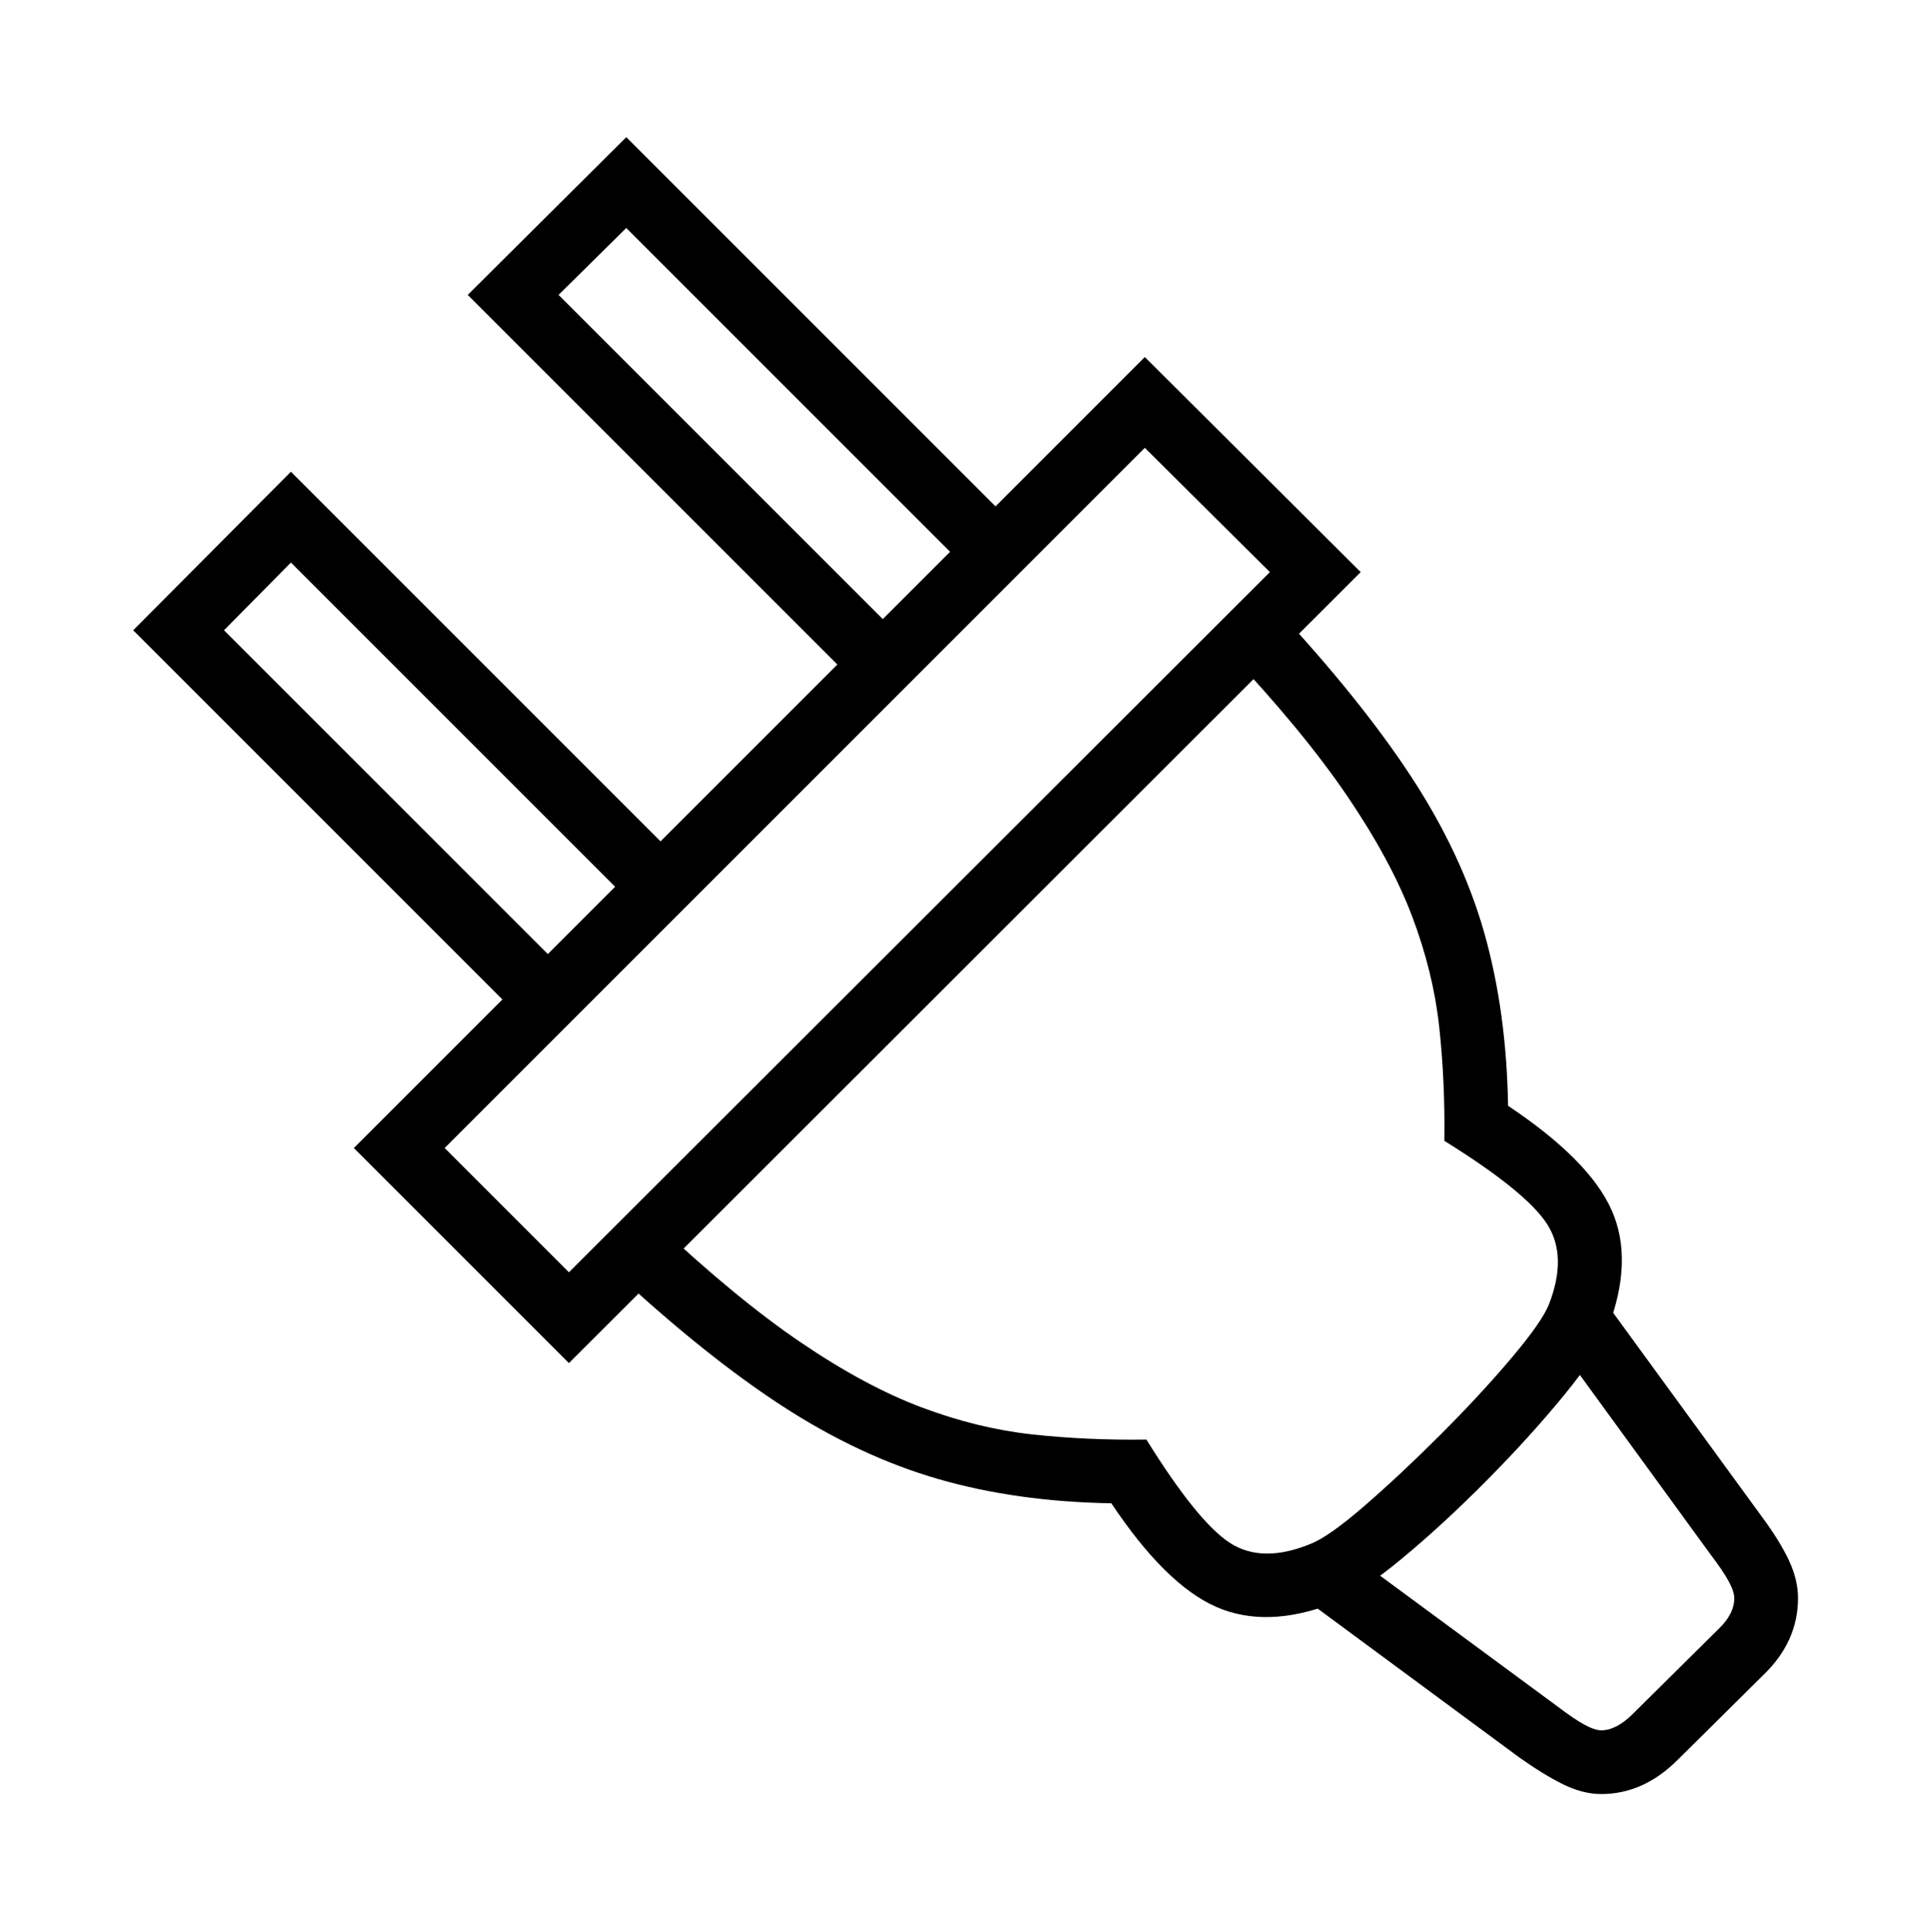
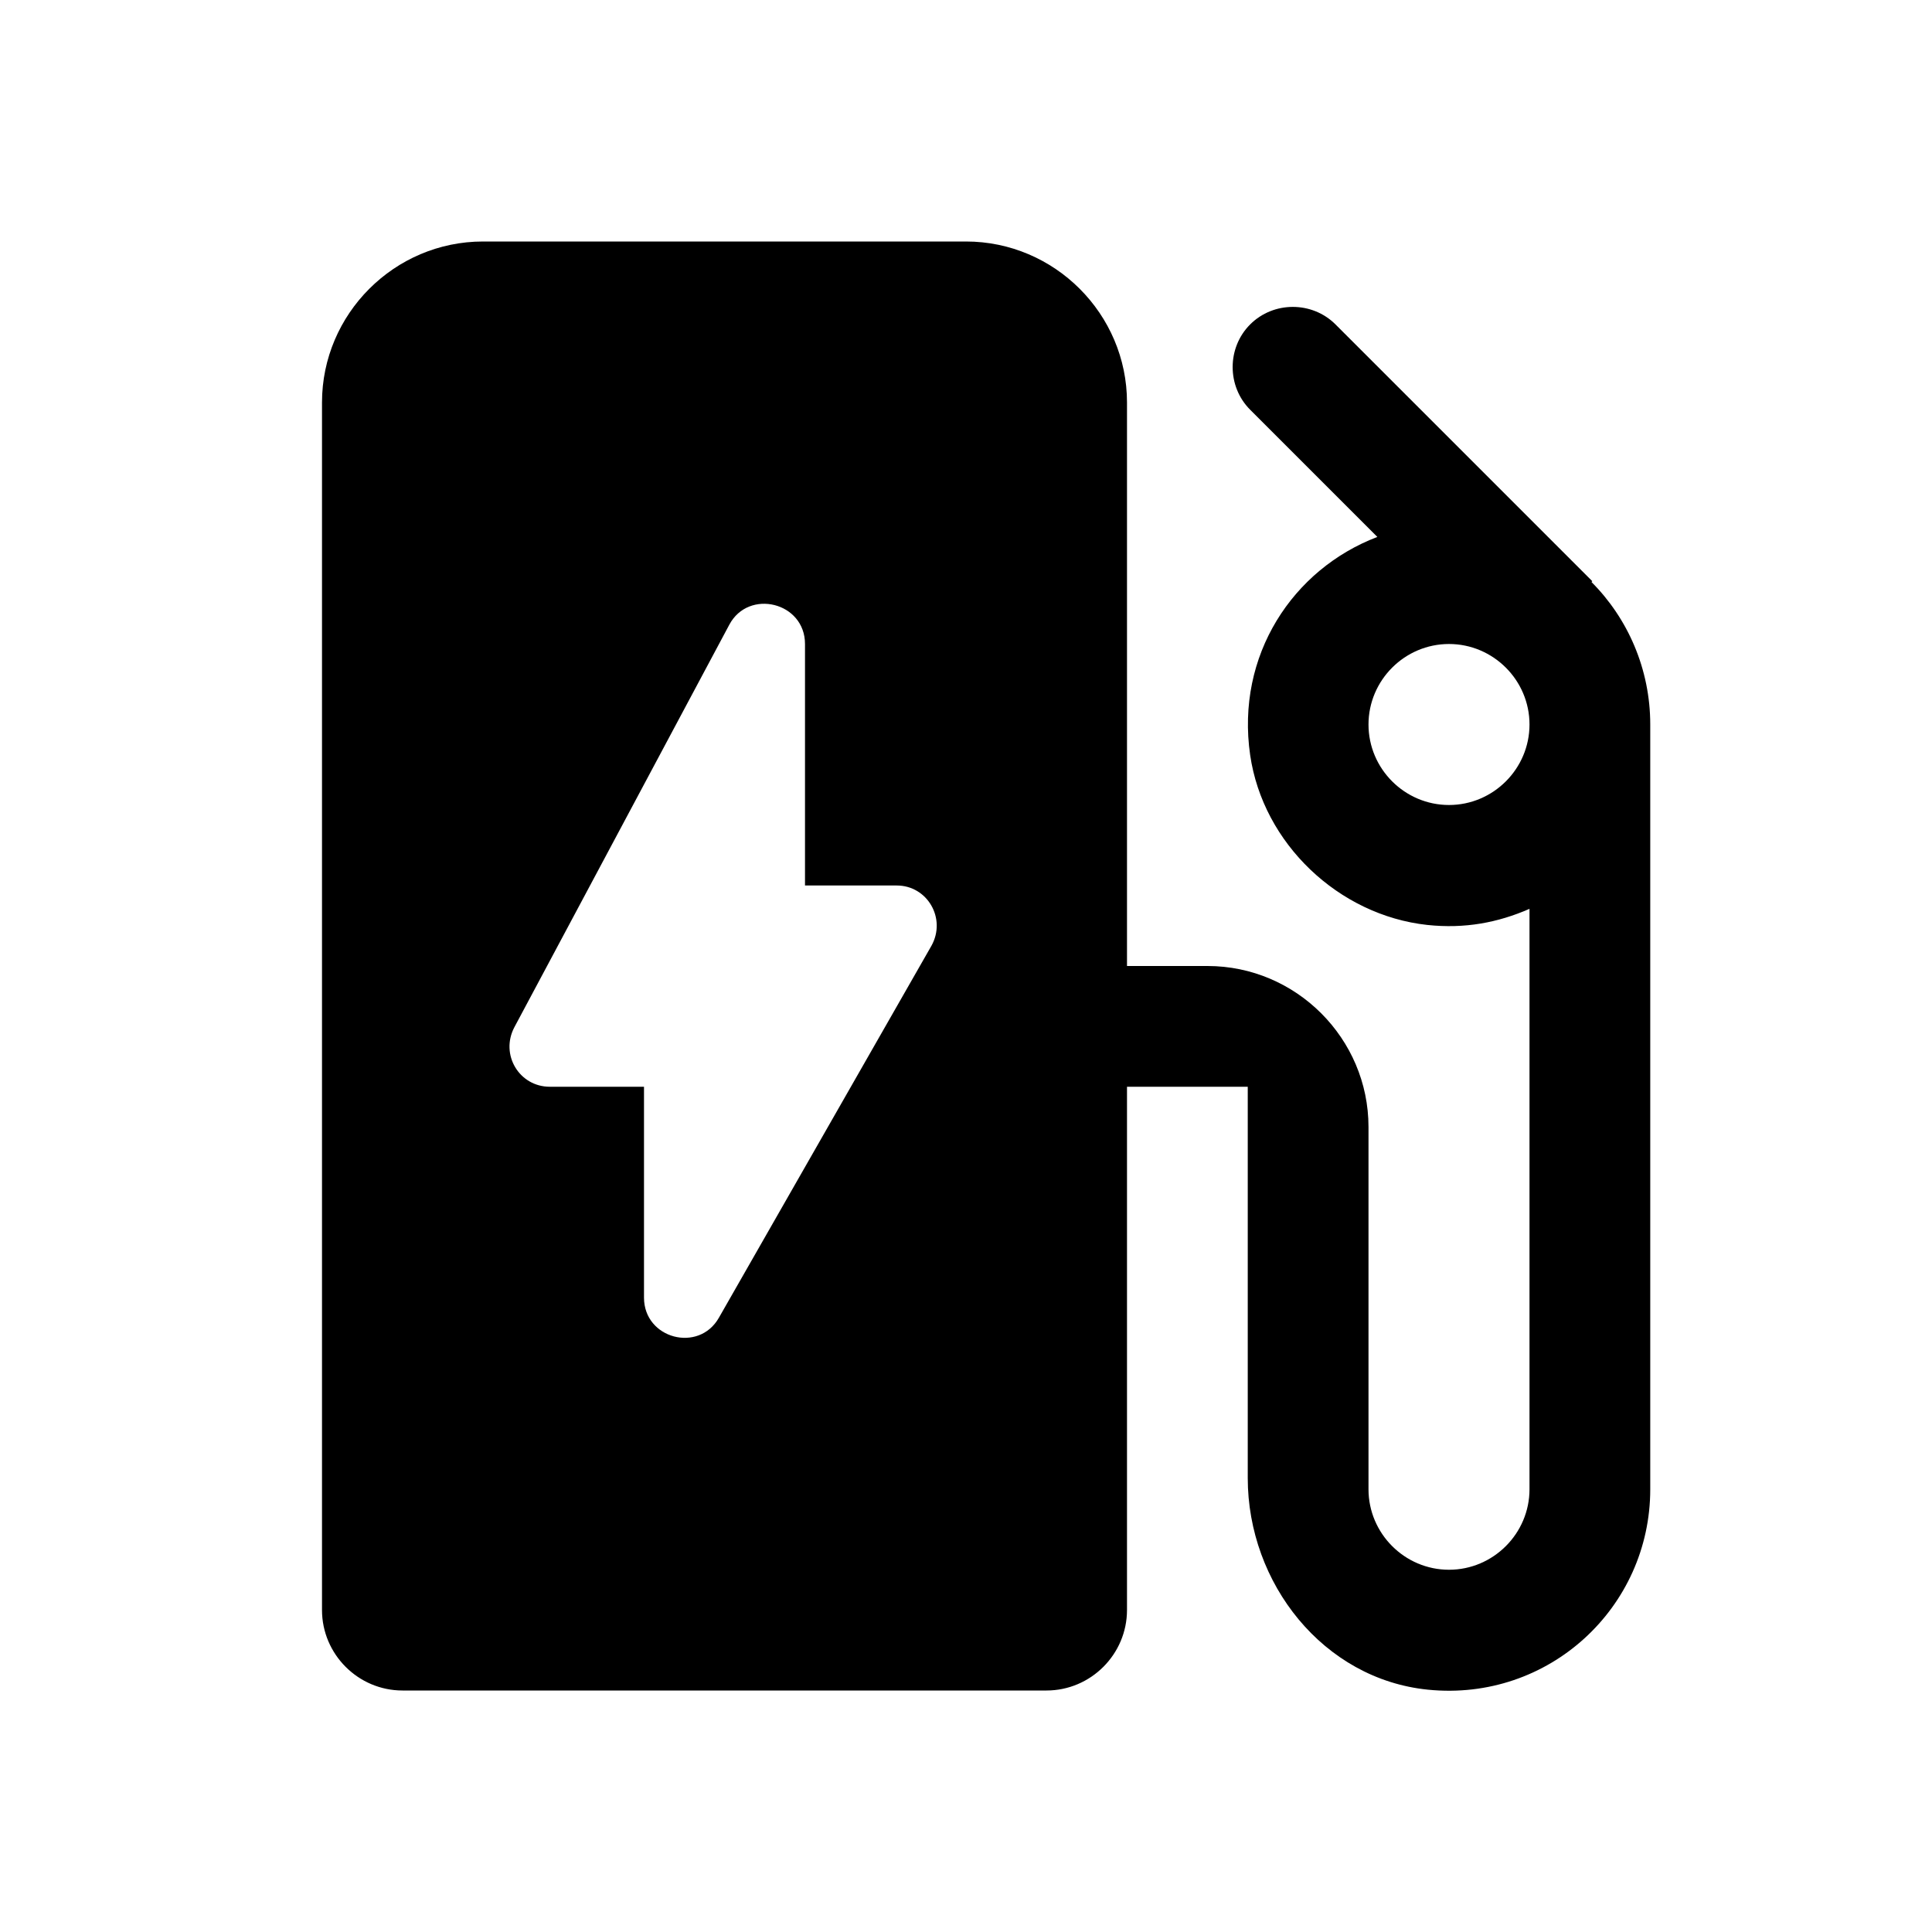
- <svg xmlns="http://www.w3.org/2000/svg" viewBox="87.8 -1912.2 2424.4 2424.4">
-   <path transform="scale(1 -1)" d="M802 201 532 471 1525 1464 1796 1194ZM785 705 869 790 453 1206 369 1121ZM760 616 255 1121 453 1320 961 812ZM802 315 1682 1194 1525 1350 646 471ZM2098 -340Q2075 -340 2050.5 -328.0Q2026 -316 1995 -294L1720 -91L1773 -31L2043 -230Q2064 -246 2077.0 -253.0Q2090 -260 2098 -260Q2117 -260 2138 -239L2245 -133Q2265 -114 2265 -94Q2265 -86 2258.0 -73.0Q2251 -60 2235 -39L2037 233L2097 286L2299 9Q2322 -22 2333.5 -46.5Q2345 -71 2345 -94Q2345 -149 2301 -191L2194 -297Q2151 -340 2098 -340ZM1763 -100Q1678 -133 1614.5 -105.0Q1551 -77 1483 25Q1364 27 1265.5 55.5Q1167 84 1070.0 147.0Q973 210 858 317L911 377Q1012 282 1093.0 227.0Q1174 172 1244.5 145.5Q1315 119 1383.5 111.5Q1452 104 1527 105Q1591 2 1631.5 -24.5Q1672 -51 1733 -26Q1756 -17 1801.0 22.0Q1846 61 1896.0 111.0Q1946 161 1984.5 206.5Q2023 252 2032 274Q2056 335 2030.0 375.5Q2004 416 1901 480Q1902 555 1894.5 623.5Q1887 692 1860.5 762.0Q1834 832 1779.0 913.0Q1724 994 1629 1095L1689 1149Q1796 1034 1859.5 937.0Q1923 840 1951.0 741.5Q1979 643 1981 524Q2083 456 2111.0 393.0Q2139 330 2106 244Q2094 213 2051.5 161.0Q2009 109 1954.0 53.5Q1899 -2 1847.0 -45.0Q1795 -88 1763 -100ZM1205 1126 1290 1210 874 1626 789 1542ZM1185 1032 675 1542 874 1740 1386 1228Z" fill="currentColor" />
+ <svg xmlns="http://www.w3.org/2000/svg" viewBox="0 0 24 24">
+   <path d="M19.77 7.23l.01-.01-3.19-3.19c-.29-.29-.77-.29-1.06 0-.29.29-.29.77 0 1.06l1.58 1.58c-1.05.4-1.76 1.47-1.58 2.71.16 1.1 1.1 1.99 2.2 2.11.47.05.88-.03 1.27-.2v7.21c0 .55-.45 1-1 1s-1-.45-1-1V14c0-1.1-.9-2-2-2h-1V5c0-1.1-.9-2-2-2H6c-1.1 0-2 .9-2 2v15c0 .55.45 1 1 1h8c.55 0 1-.45 1-1v-6.5h1.5v4.86c0 1.31.94 2.5 2.24 2.63 1.5.15 2.76-1.02 2.76-2.49V9c0-.69-.28-1.32-.73-1.77zM18 10c-.55 0-1-.45-1-1s.45-1 1-1 1 .45 1 1-.45 1-1 1zM8 16.12V13.5H6.83c-.38 0-.62-.4-.44-.74l2.67-5c.24-.45.94-.28.94.24v3h1.14c.38 0 .62.41.43.75l-2.64 4.62c-.25.44-.93.26-.93-.25z" fill="currentColor" />
</svg>
